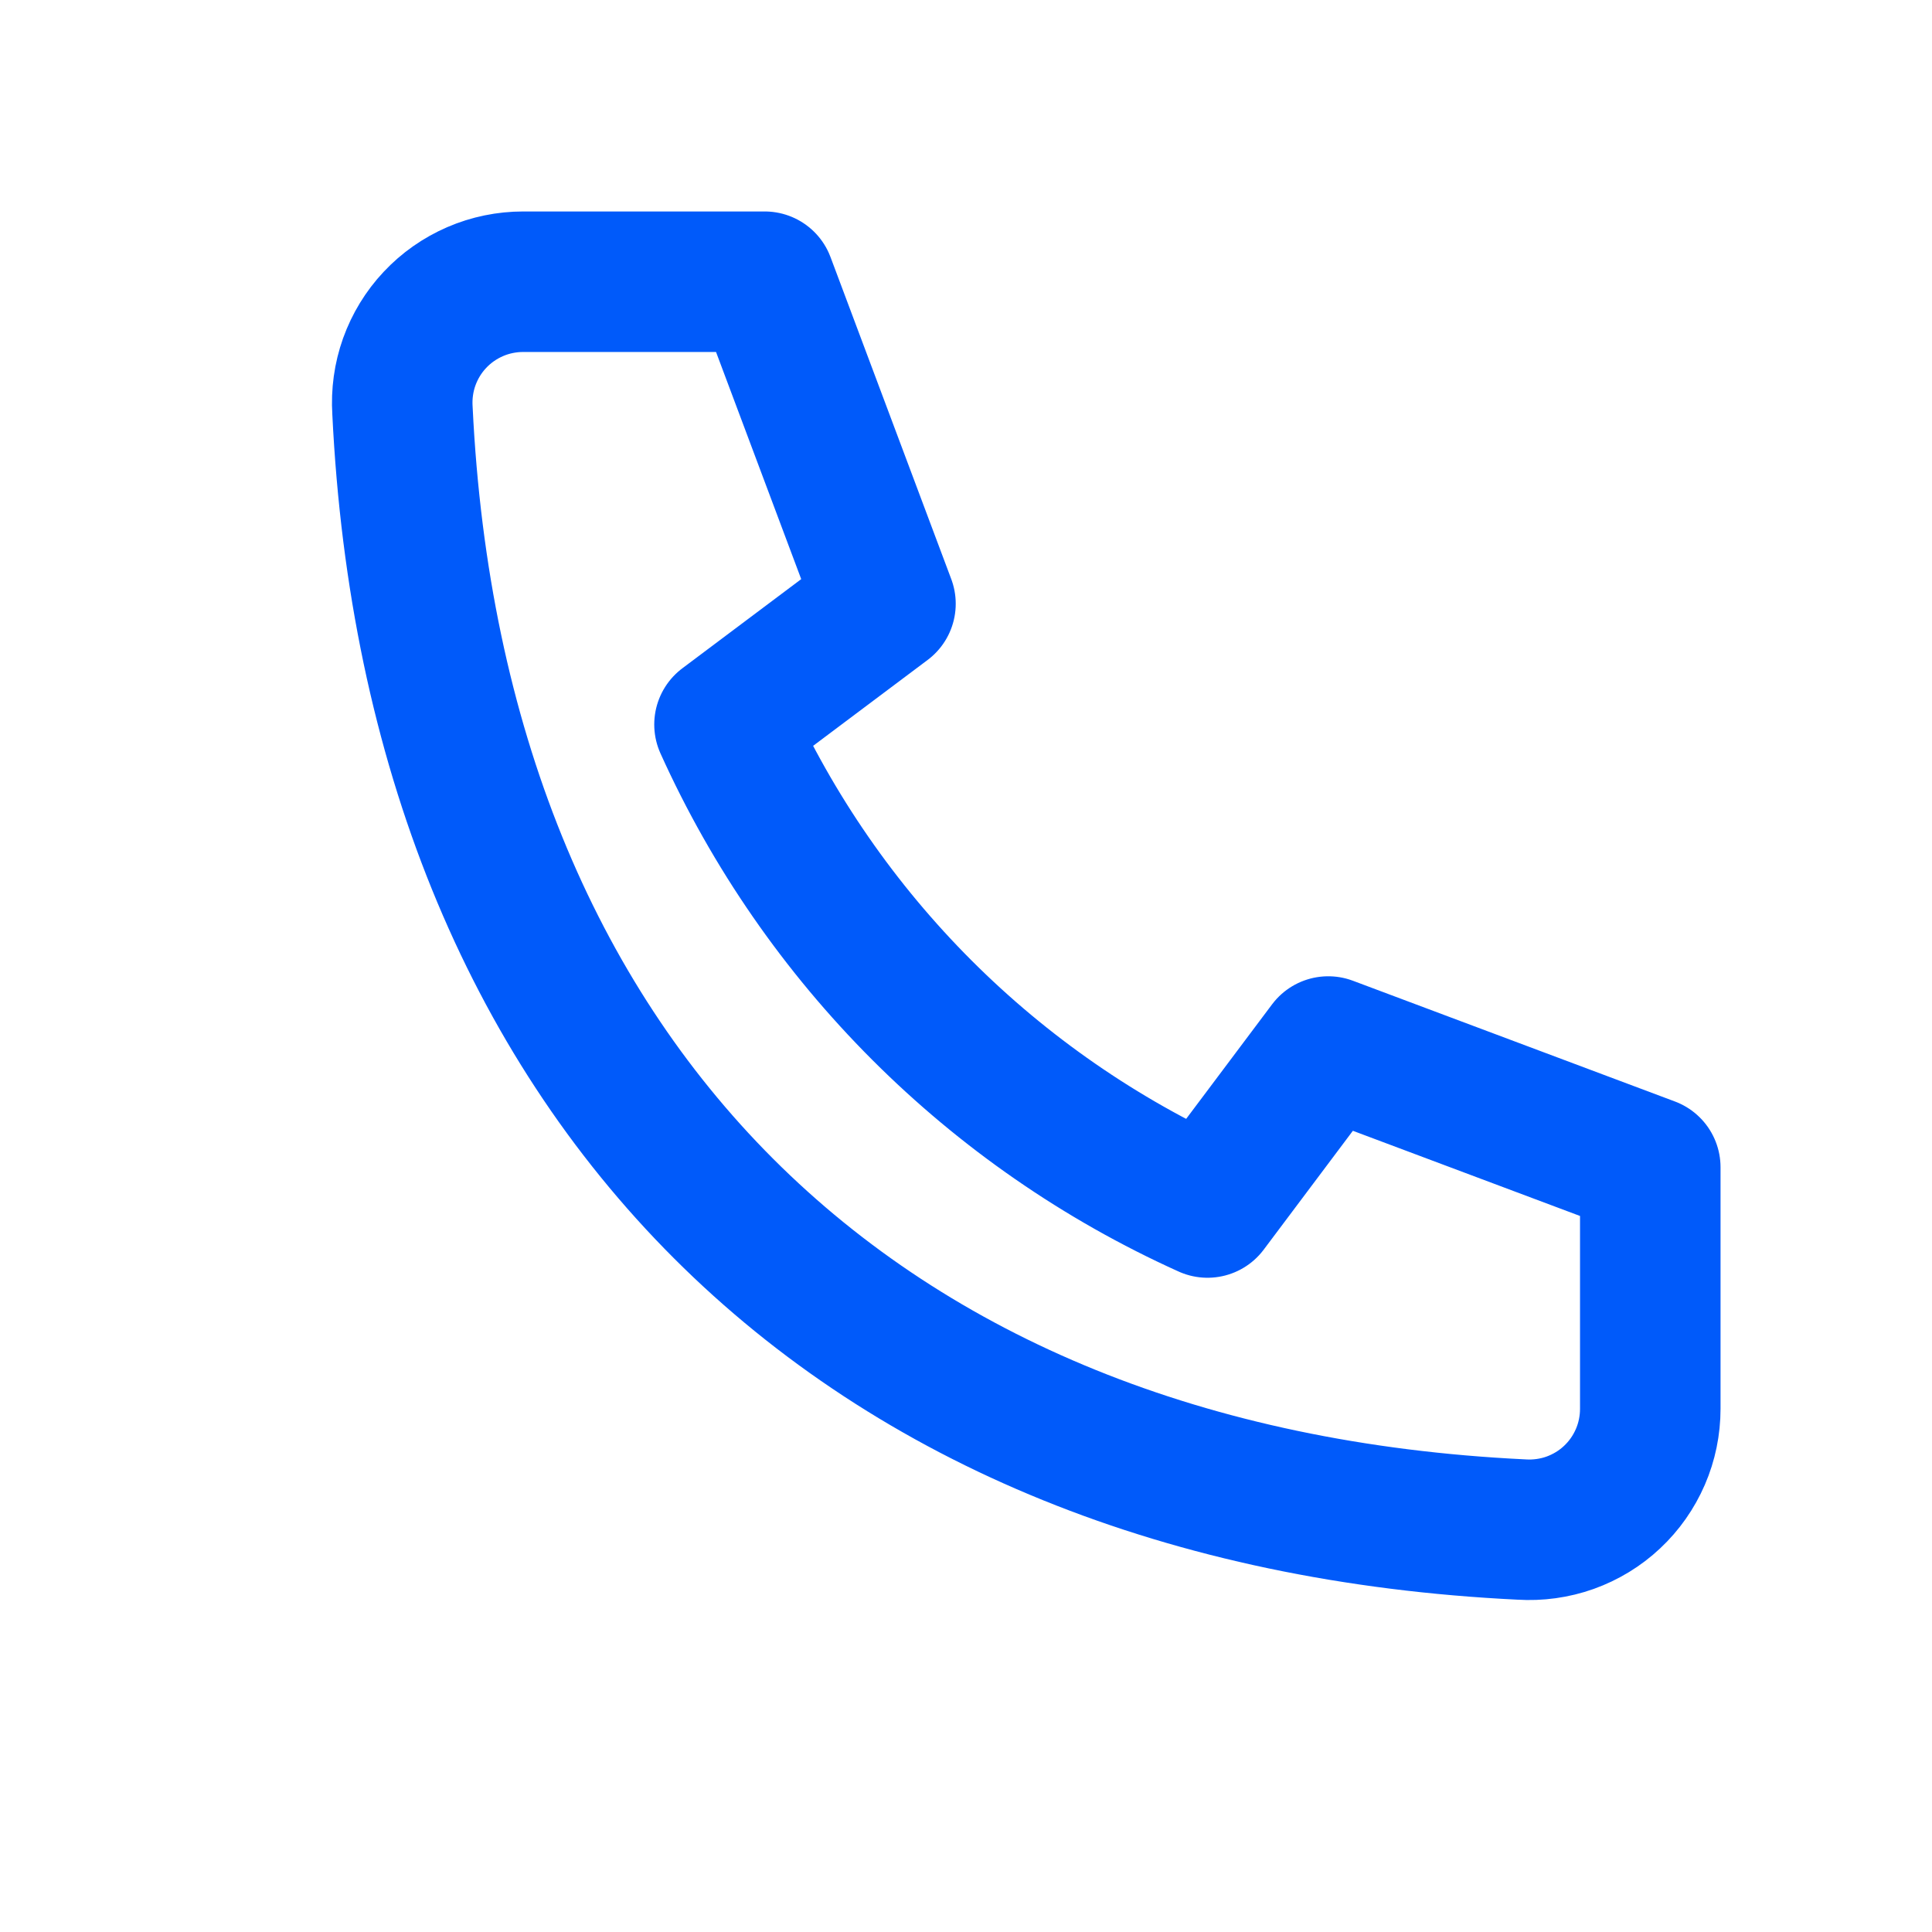
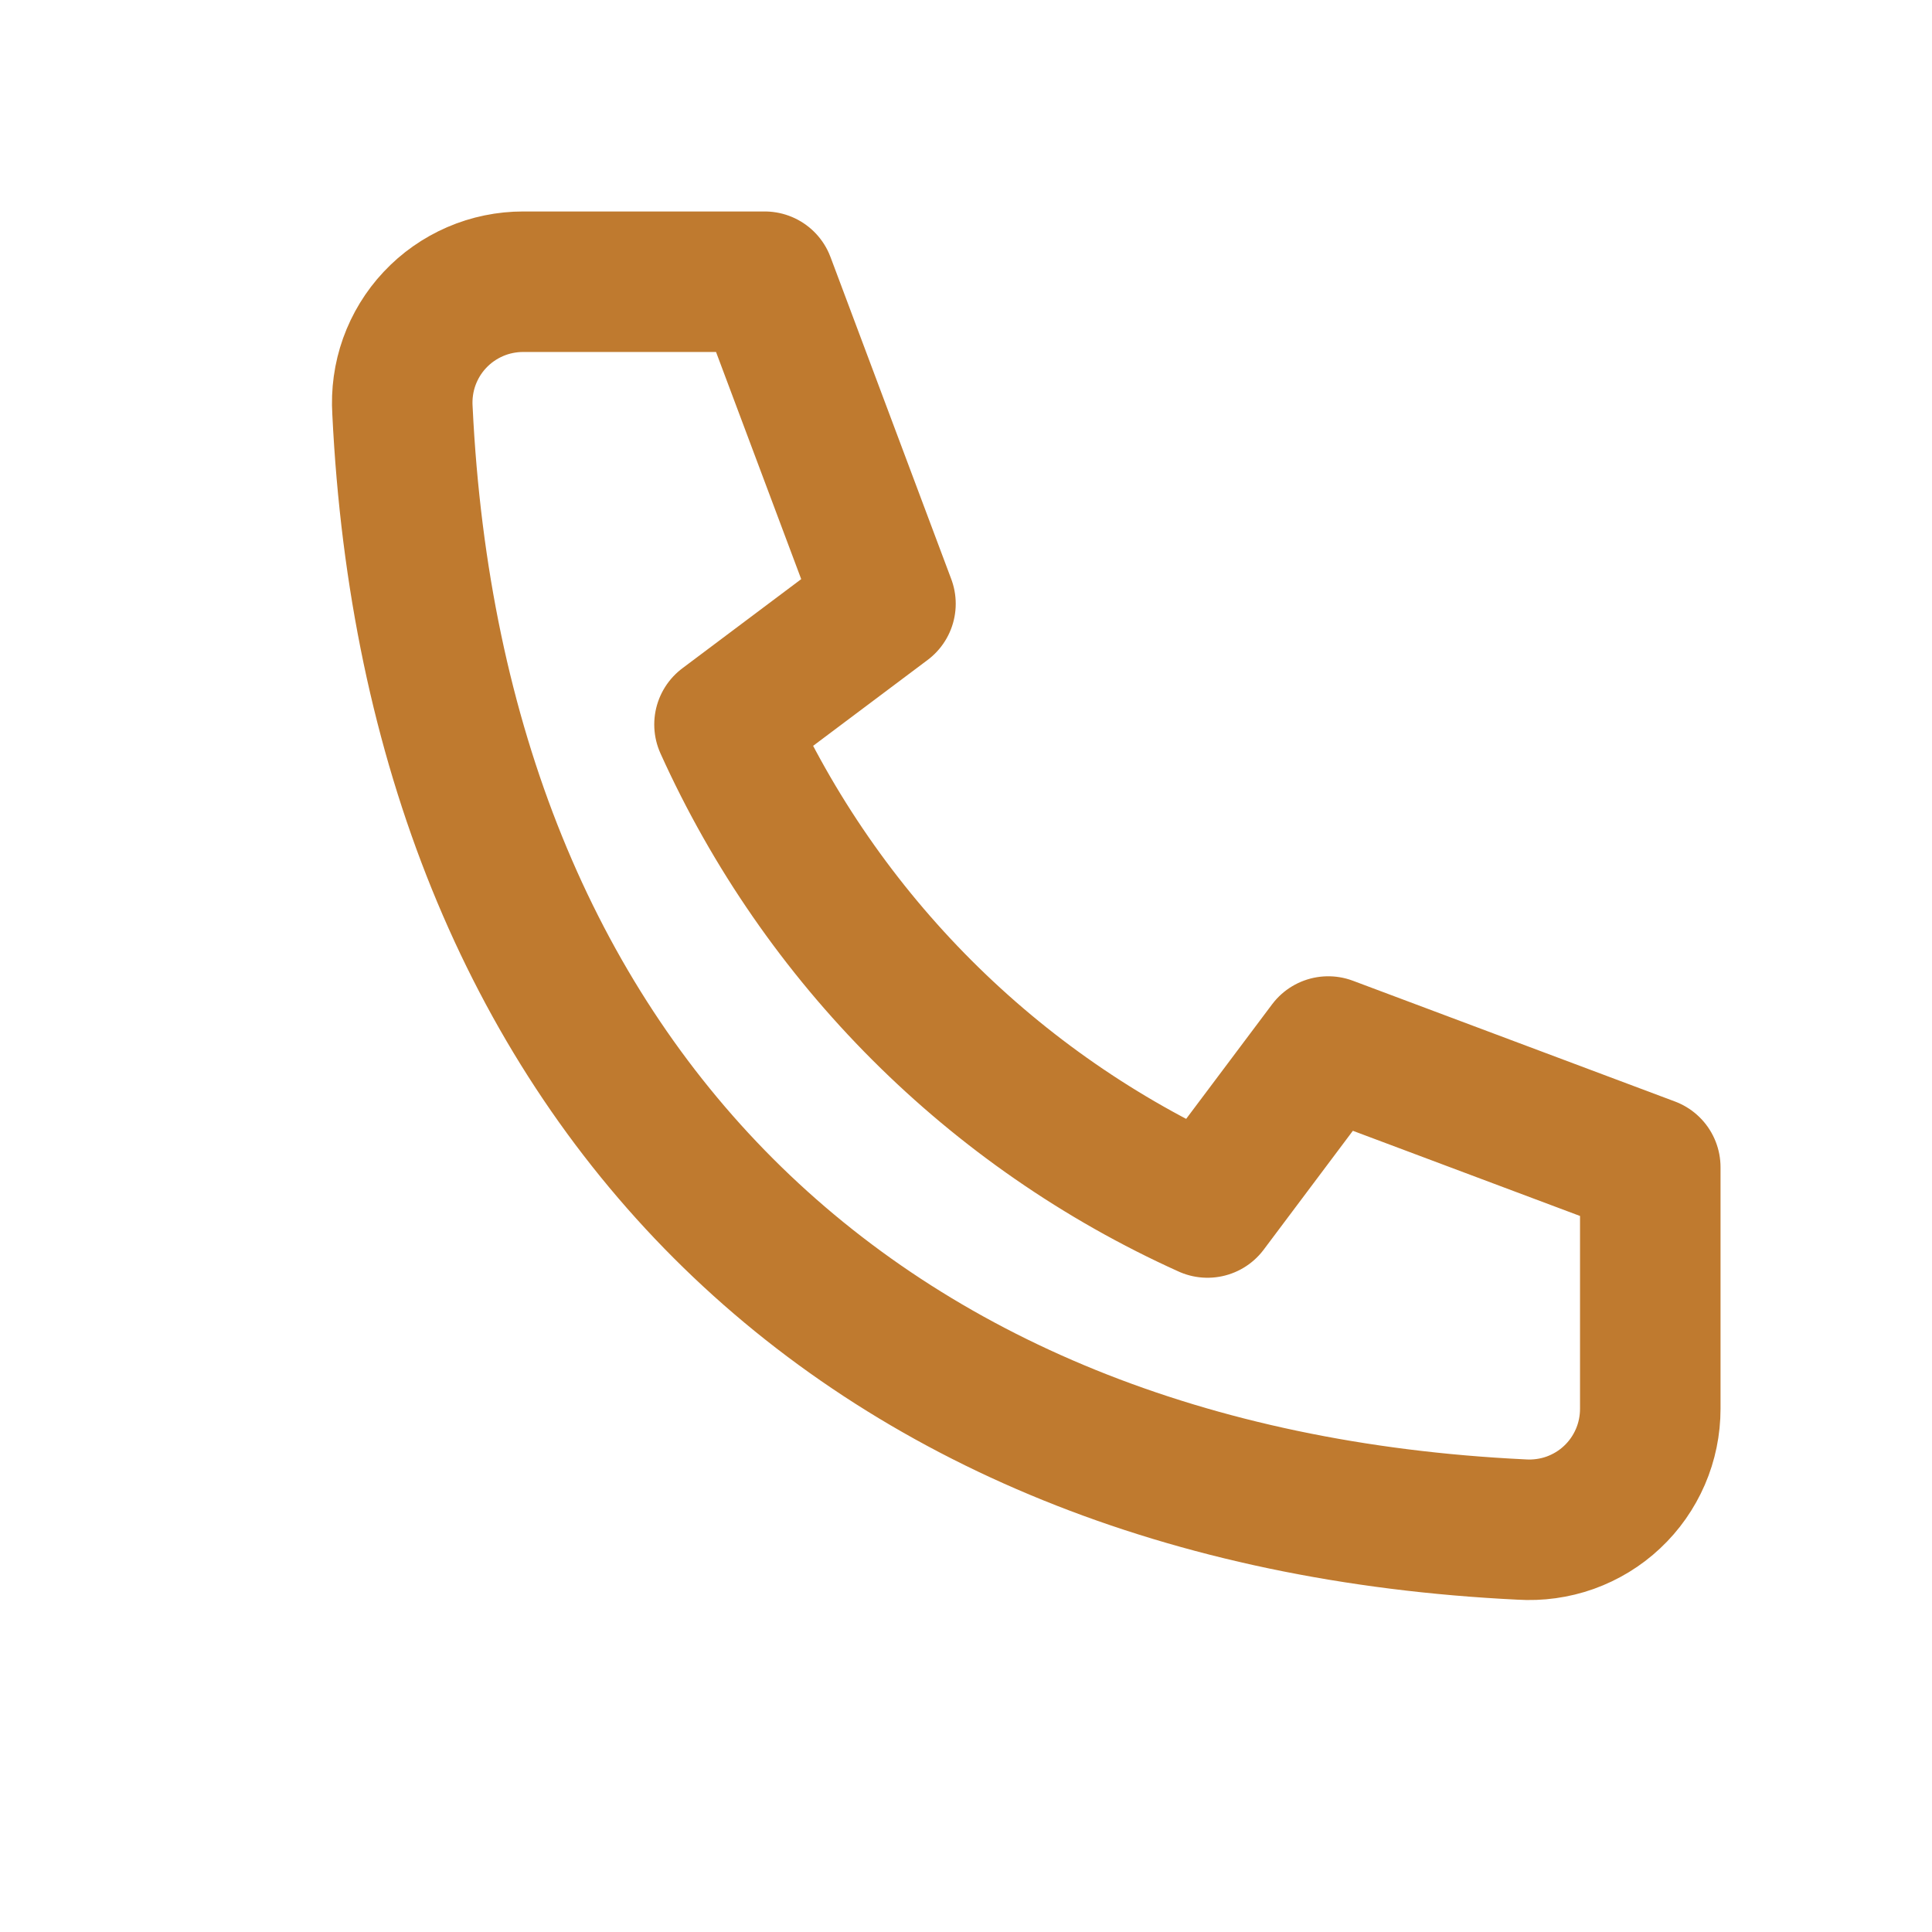
<svg xmlns="http://www.w3.org/2000/svg" preserveAspectRatio="none" overflow="visible" style="display: block;" width="22" height="22" viewBox="0 0 22 22" fill="none">
  <g id="icon/phone">
-     <path id="Vector" d="M5.958 3.208H8.708L10.083 6.875L8.25 8.25C9.352 10.692 11.308 12.648 13.75 13.75L15.125 11.917L18.792 13.292V16.042C18.792 16.23 18.754 16.417 18.679 16.59C18.604 16.763 18.495 16.919 18.357 17.048C18.22 17.177 18.057 17.276 17.879 17.34C17.702 17.403 17.513 17.429 17.325 17.417C9.717 17.05 4.95 12.283 4.583 4.675C4.571 4.487 4.597 4.298 4.66 4.121C4.724 3.943 4.823 3.78 4.952 3.643C5.081 3.505 5.237 3.396 5.41 3.321C5.583 3.246 5.77 3.208 5.958 3.208Z" stroke="#005AFA" stroke-width="1.6" stroke-linecap="round" stroke-linejoin="round" />
+     <path id="Vector" d="M5.958 3.208H8.708L10.083 6.875L8.25 8.25C9.352 10.692 11.308 12.648 13.75 13.75L15.125 11.917L18.792 13.292V16.042C18.792 16.23 18.754 16.417 18.679 16.59C18.604 16.763 18.495 16.919 18.357 17.048C18.22 17.177 18.057 17.276 17.879 17.34C17.702 17.403 17.513 17.429 17.325 17.417C9.717 17.05 4.95 12.283 4.583 4.675C4.571 4.487 4.597 4.298 4.66 4.121C4.724 3.943 4.823 3.78 4.952 3.643C5.081 3.505 5.237 3.396 5.41 3.321C5.583 3.246 5.77 3.208 5.958 3.208Z" stroke="#BF7A2F" stroke-width="1.6" stroke-linecap="round" stroke-linejoin="round" />
  </g>
</svg>
